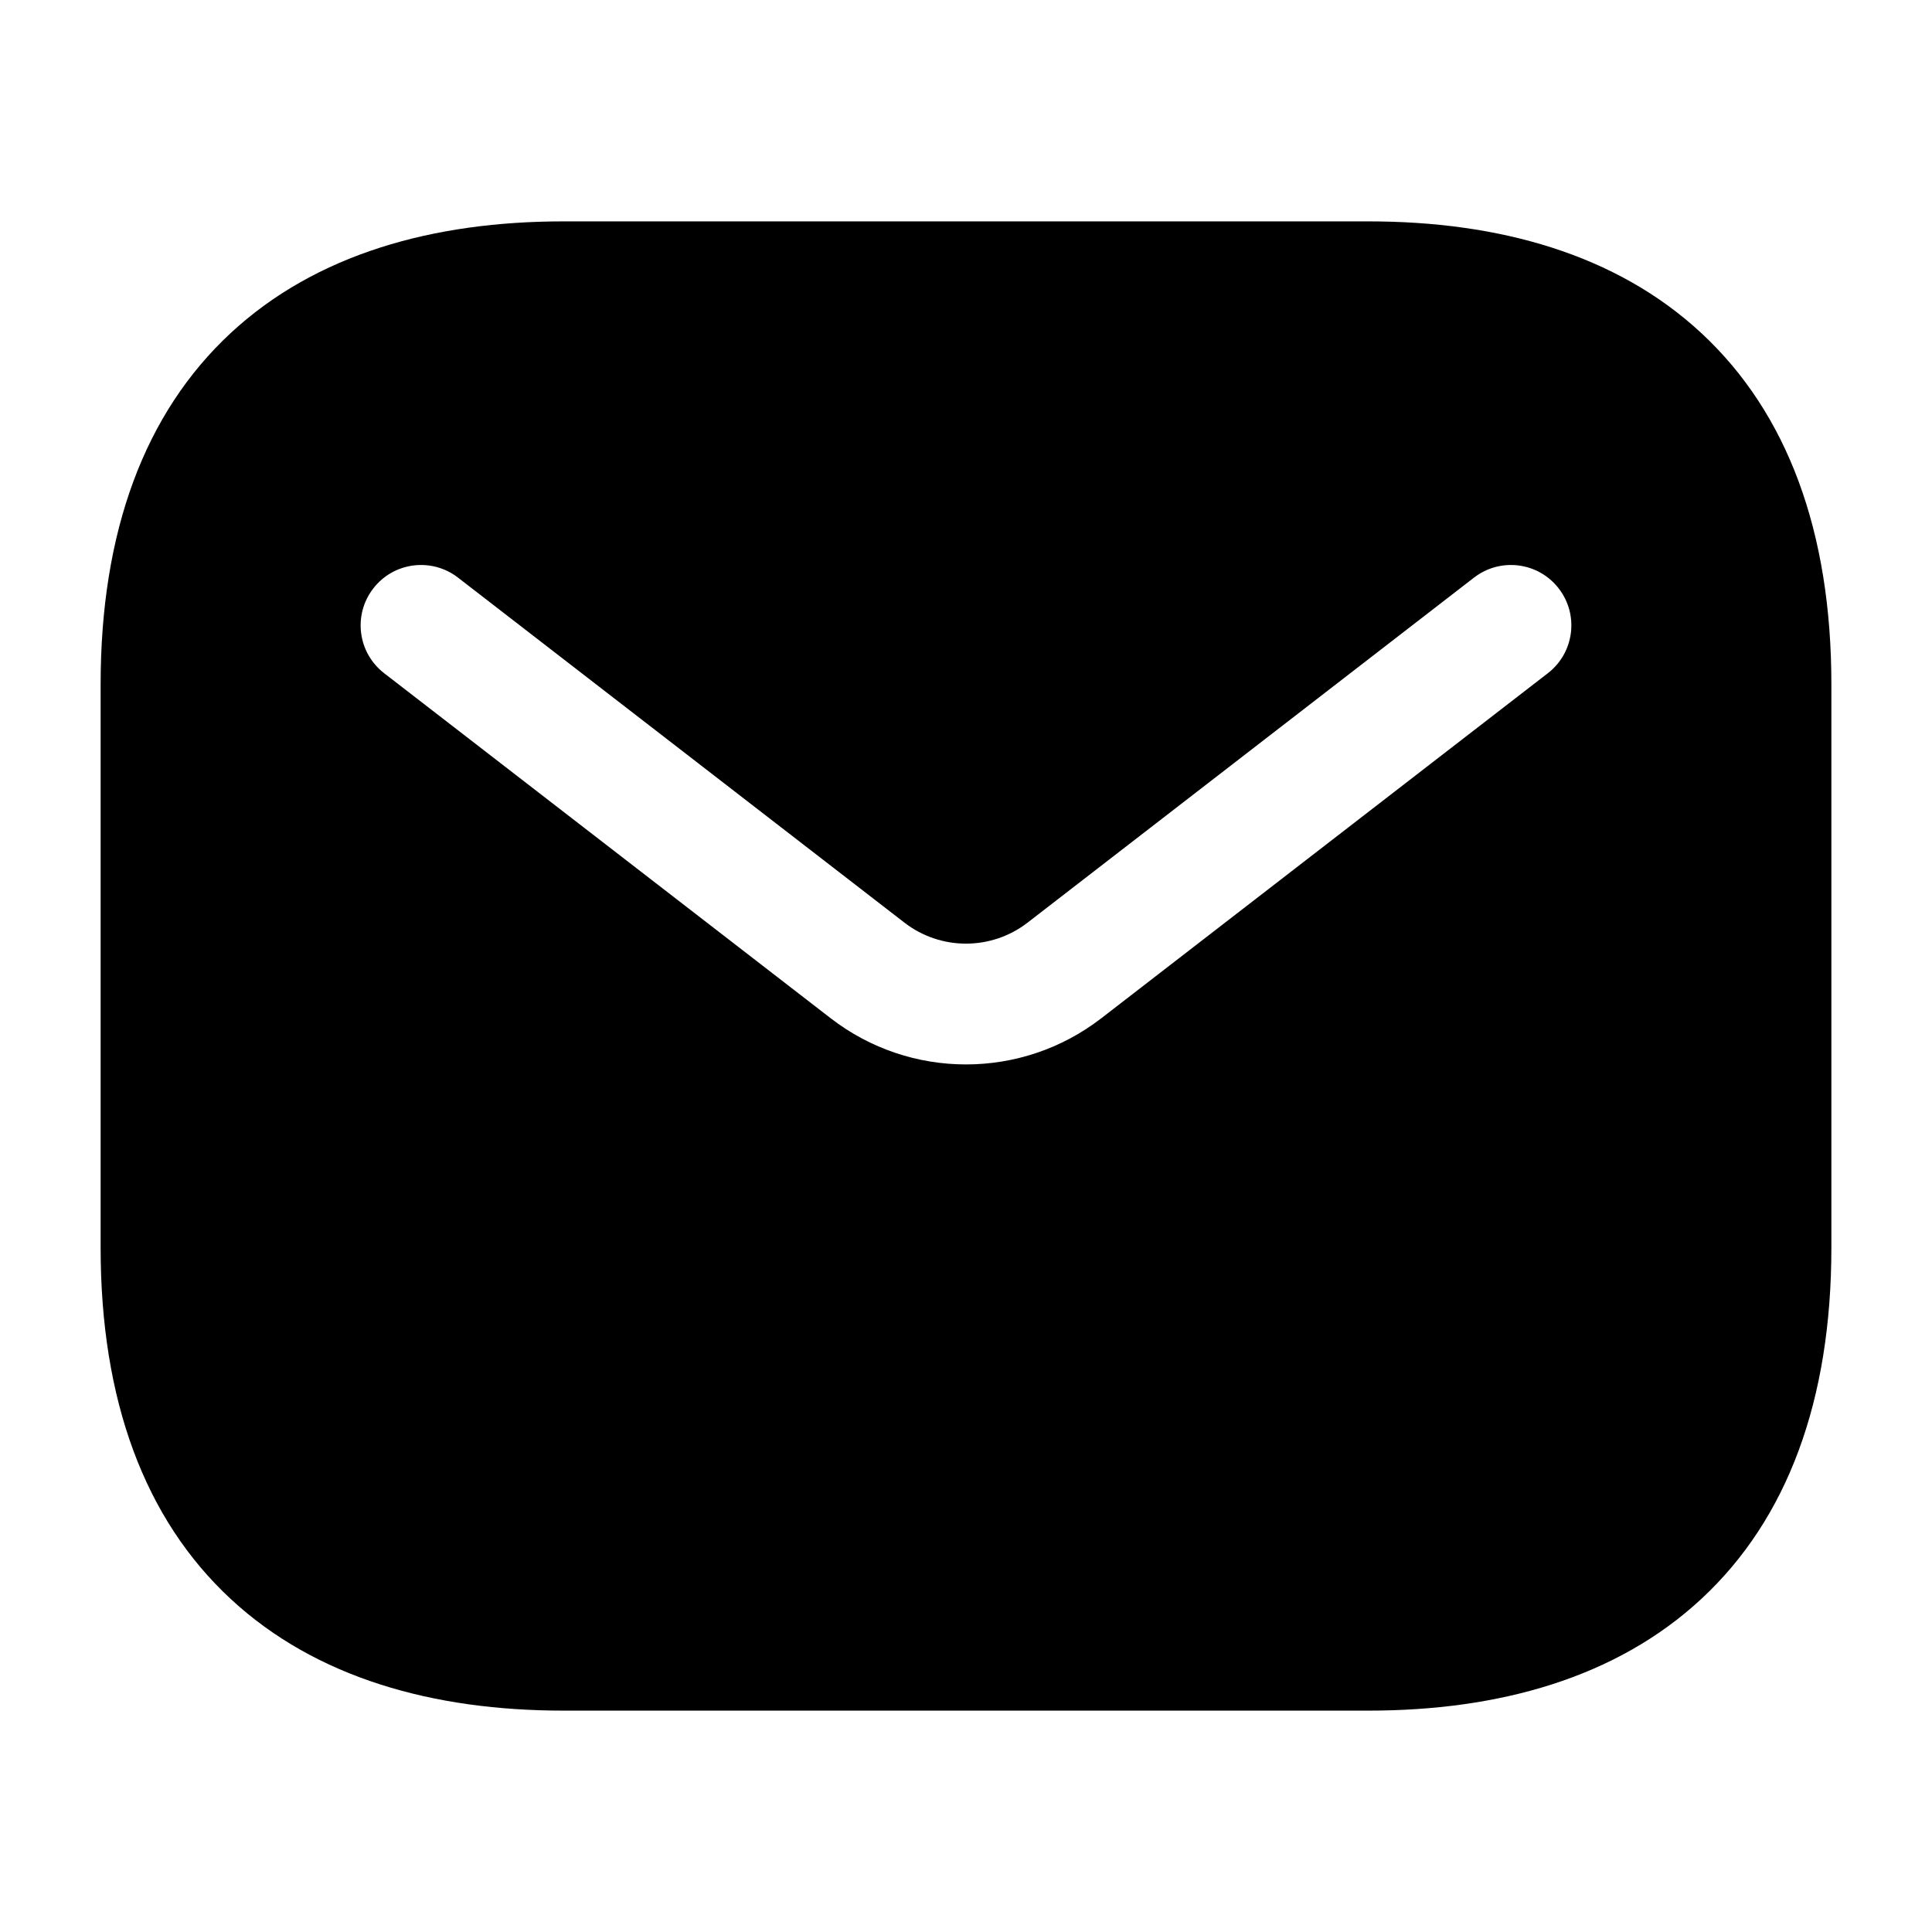
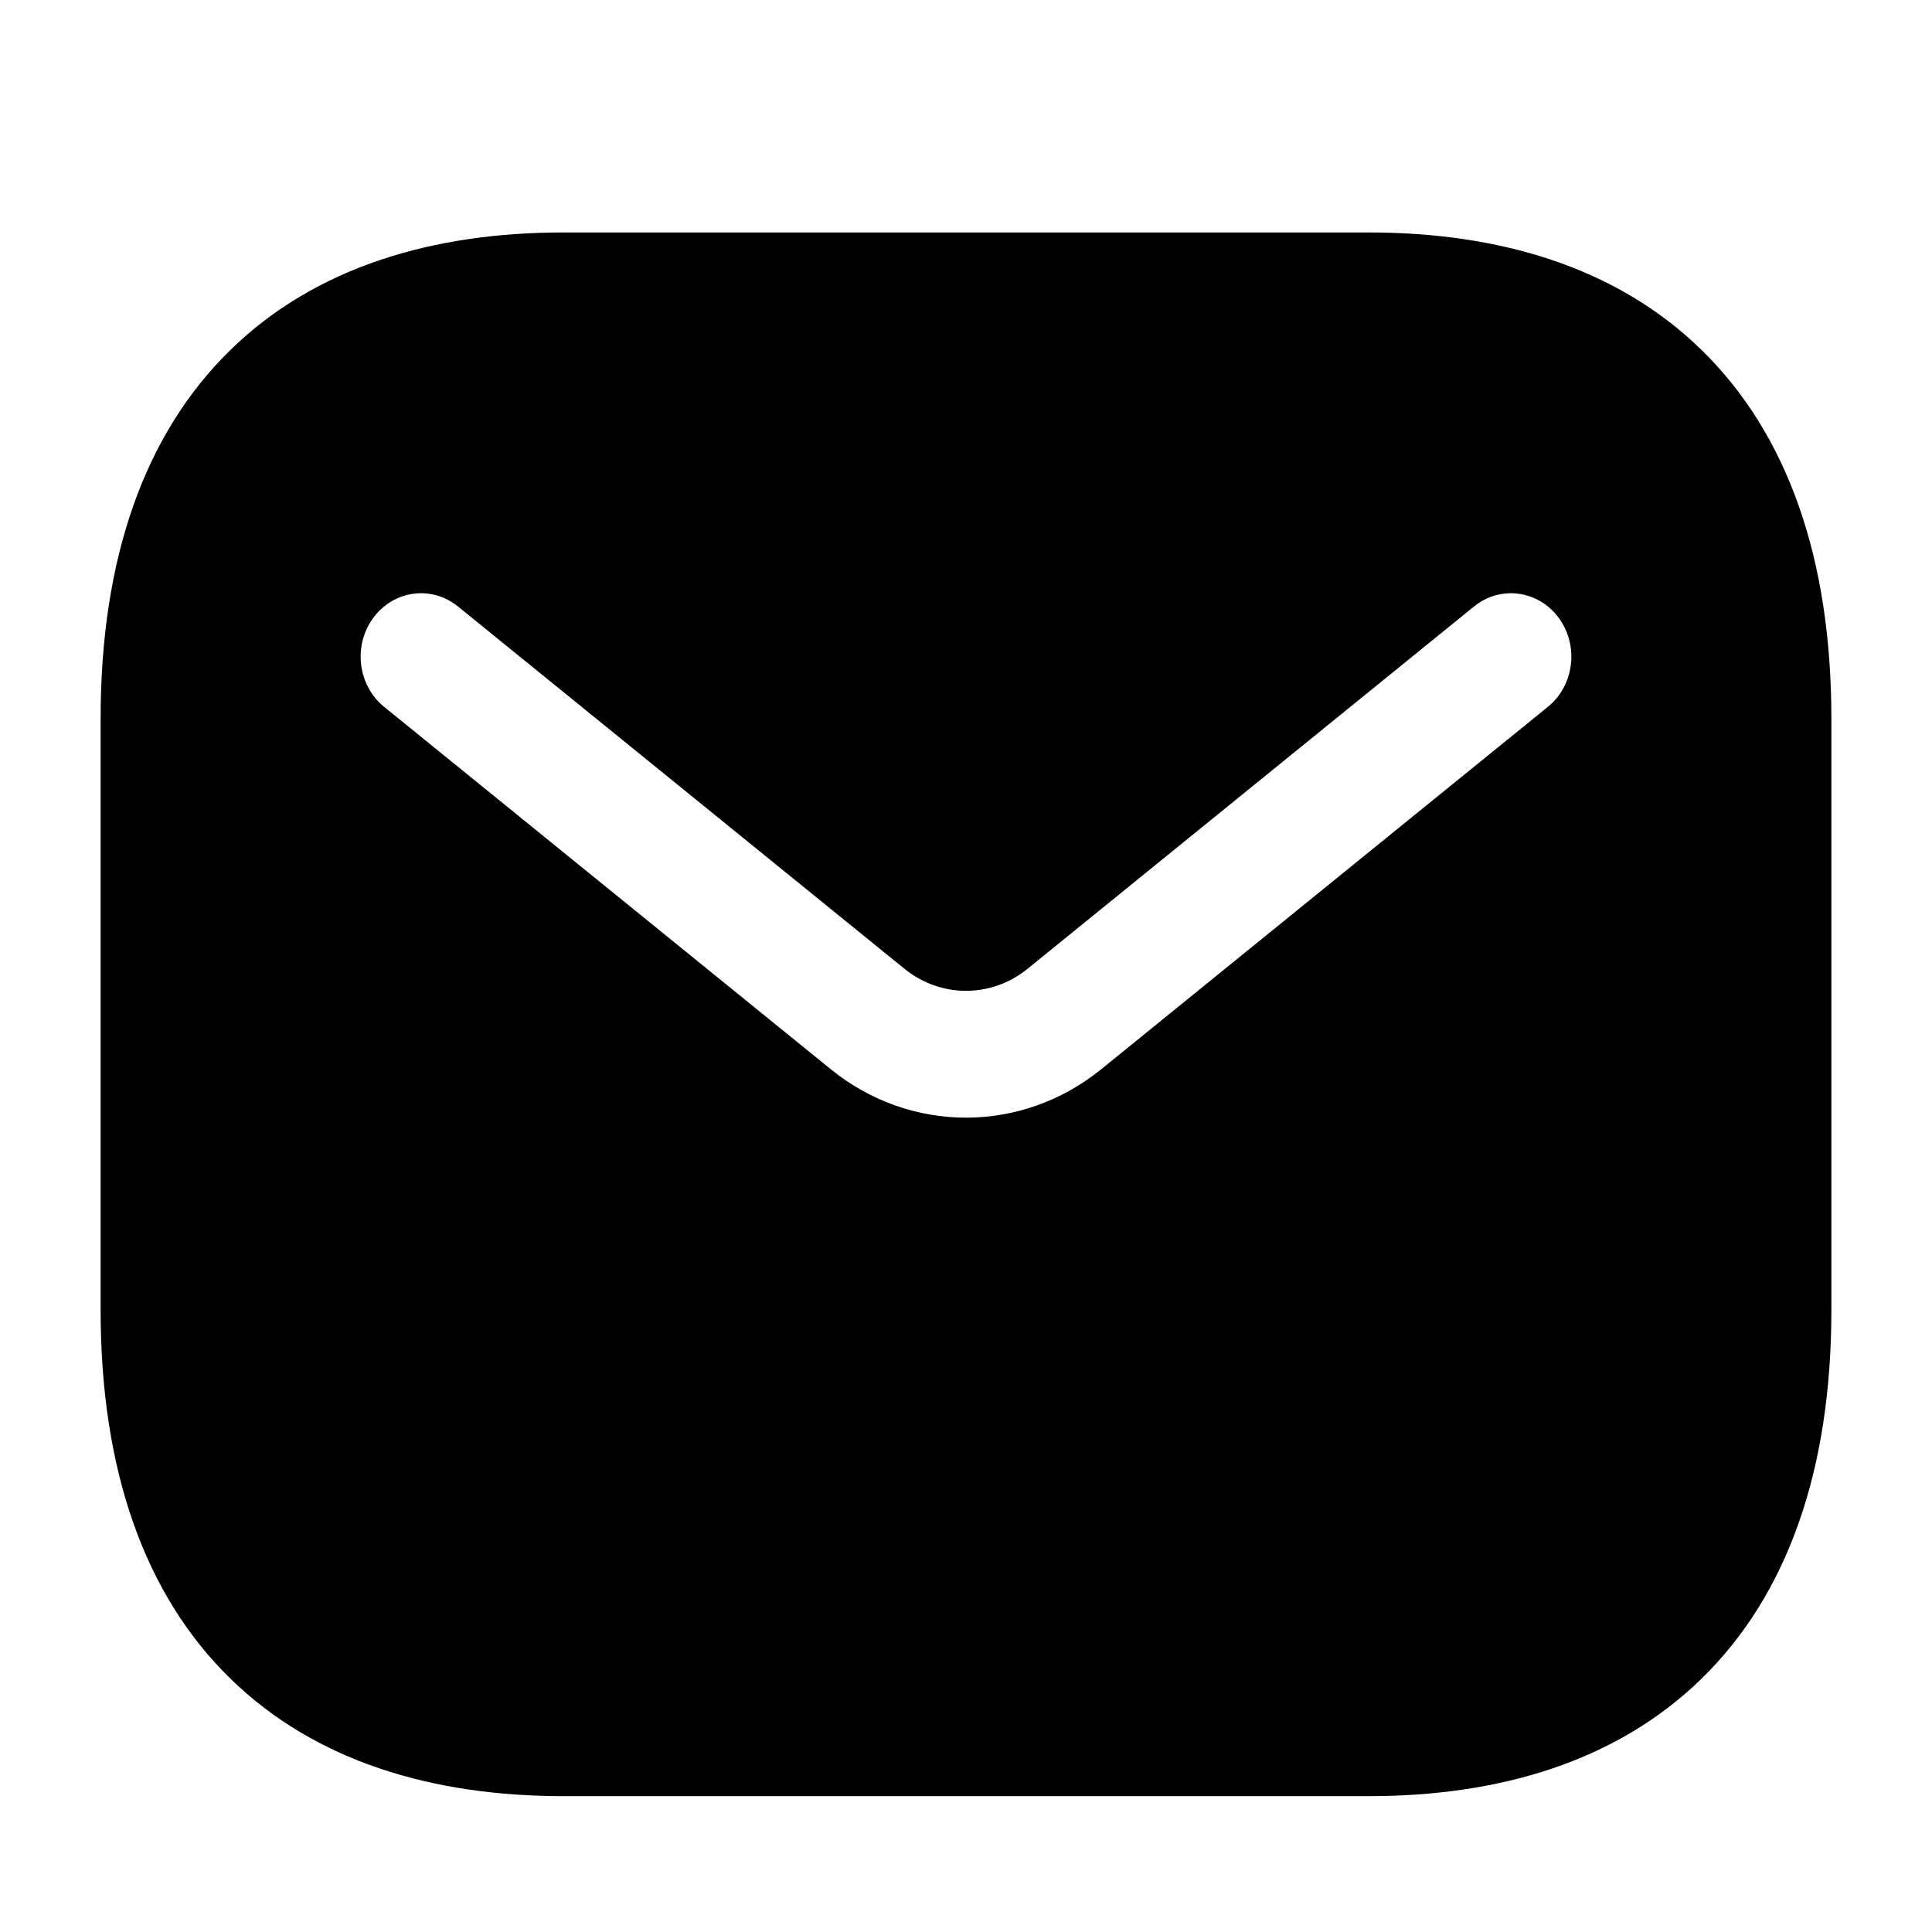
<svg xmlns="http://www.w3.org/2000/svg" width="350px" height="350px" viewBox="0 0 24 24" fill="none">
  <g id="SVGRepo_bgCarrier" stroke-width="0" />
  <g id="SVGRepo_tracerCarrier" stroke-linecap="round" stroke-linejoin="round" />
  <g id="SVGRepo_iconCarrier">
    <g id="style=fill">
      <g id="email">
-         <path id="Subtract" fill-rule="evenodd" clip-rule="evenodd" d="M7 2.75C5.385 2.75 3.925 3.154 2.865 4.138C1.795 5.132 1.25 6.607 1.25 8.5V15.5C1.25 17.393 1.795 18.869 2.865 19.862C3.925 20.846 5.385 21.25 7 21.25H17C18.615 21.25 20.075 20.846 21.135 19.862C22.205 18.869 22.75 17.393 22.75 15.5V8.5C22.75 6.607 22.205 5.132 21.135 4.138C20.075 3.154 18.615 2.75 17 2.75H7ZM19.229 8.362C19.556 8.109 19.617 7.638 19.363 7.31C19.11 6.982 18.639 6.922 18.311 7.175L12.764 11.462C12.314 11.809 11.686 11.809 11.236 11.462L5.689 7.175C5.361 6.922 4.89 6.982 4.637 7.31C4.383 7.638 4.444 8.109 4.771 8.362L10.319 12.649C11.309 13.414 12.691 13.414 13.681 12.649L19.229 8.362Z" fill="#000000" />
+         <path transform="scale(1, 1.05)" id="Subtract" fill-rule="evenodd" clip-rule="evenodd" d="M7 2.75C5.385 2.75 3.925 3.154 2.865 4.138C1.795 5.132 1.25 6.607 1.25 8.5V15.5C1.25 17.393 1.795 18.869 2.865 19.862C3.925 20.846 5.385 21.25 7 21.25H17C18.615 21.25 20.075 20.846 21.135 19.862C22.205 18.869 22.75 17.393 22.75 15.5V8.5C22.75 6.607 22.205 5.132 21.135 4.138C20.075 3.154 18.615 2.75 17 2.75H7ZM19.229 8.362C19.556 8.109 19.617 7.638 19.363 7.31C19.11 6.982 18.639 6.922 18.311 7.175L12.764 11.462C12.314 11.809 11.686 11.809 11.236 11.462L5.689 7.175C5.361 6.922 4.89 6.982 4.637 7.31C4.383 7.638 4.444 8.109 4.771 8.362L10.319 12.649C11.309 13.414 12.691 13.414 13.681 12.649L19.229 8.362Z" fill="#000000" />
      </g>
    </g>
  </g>
</svg>
